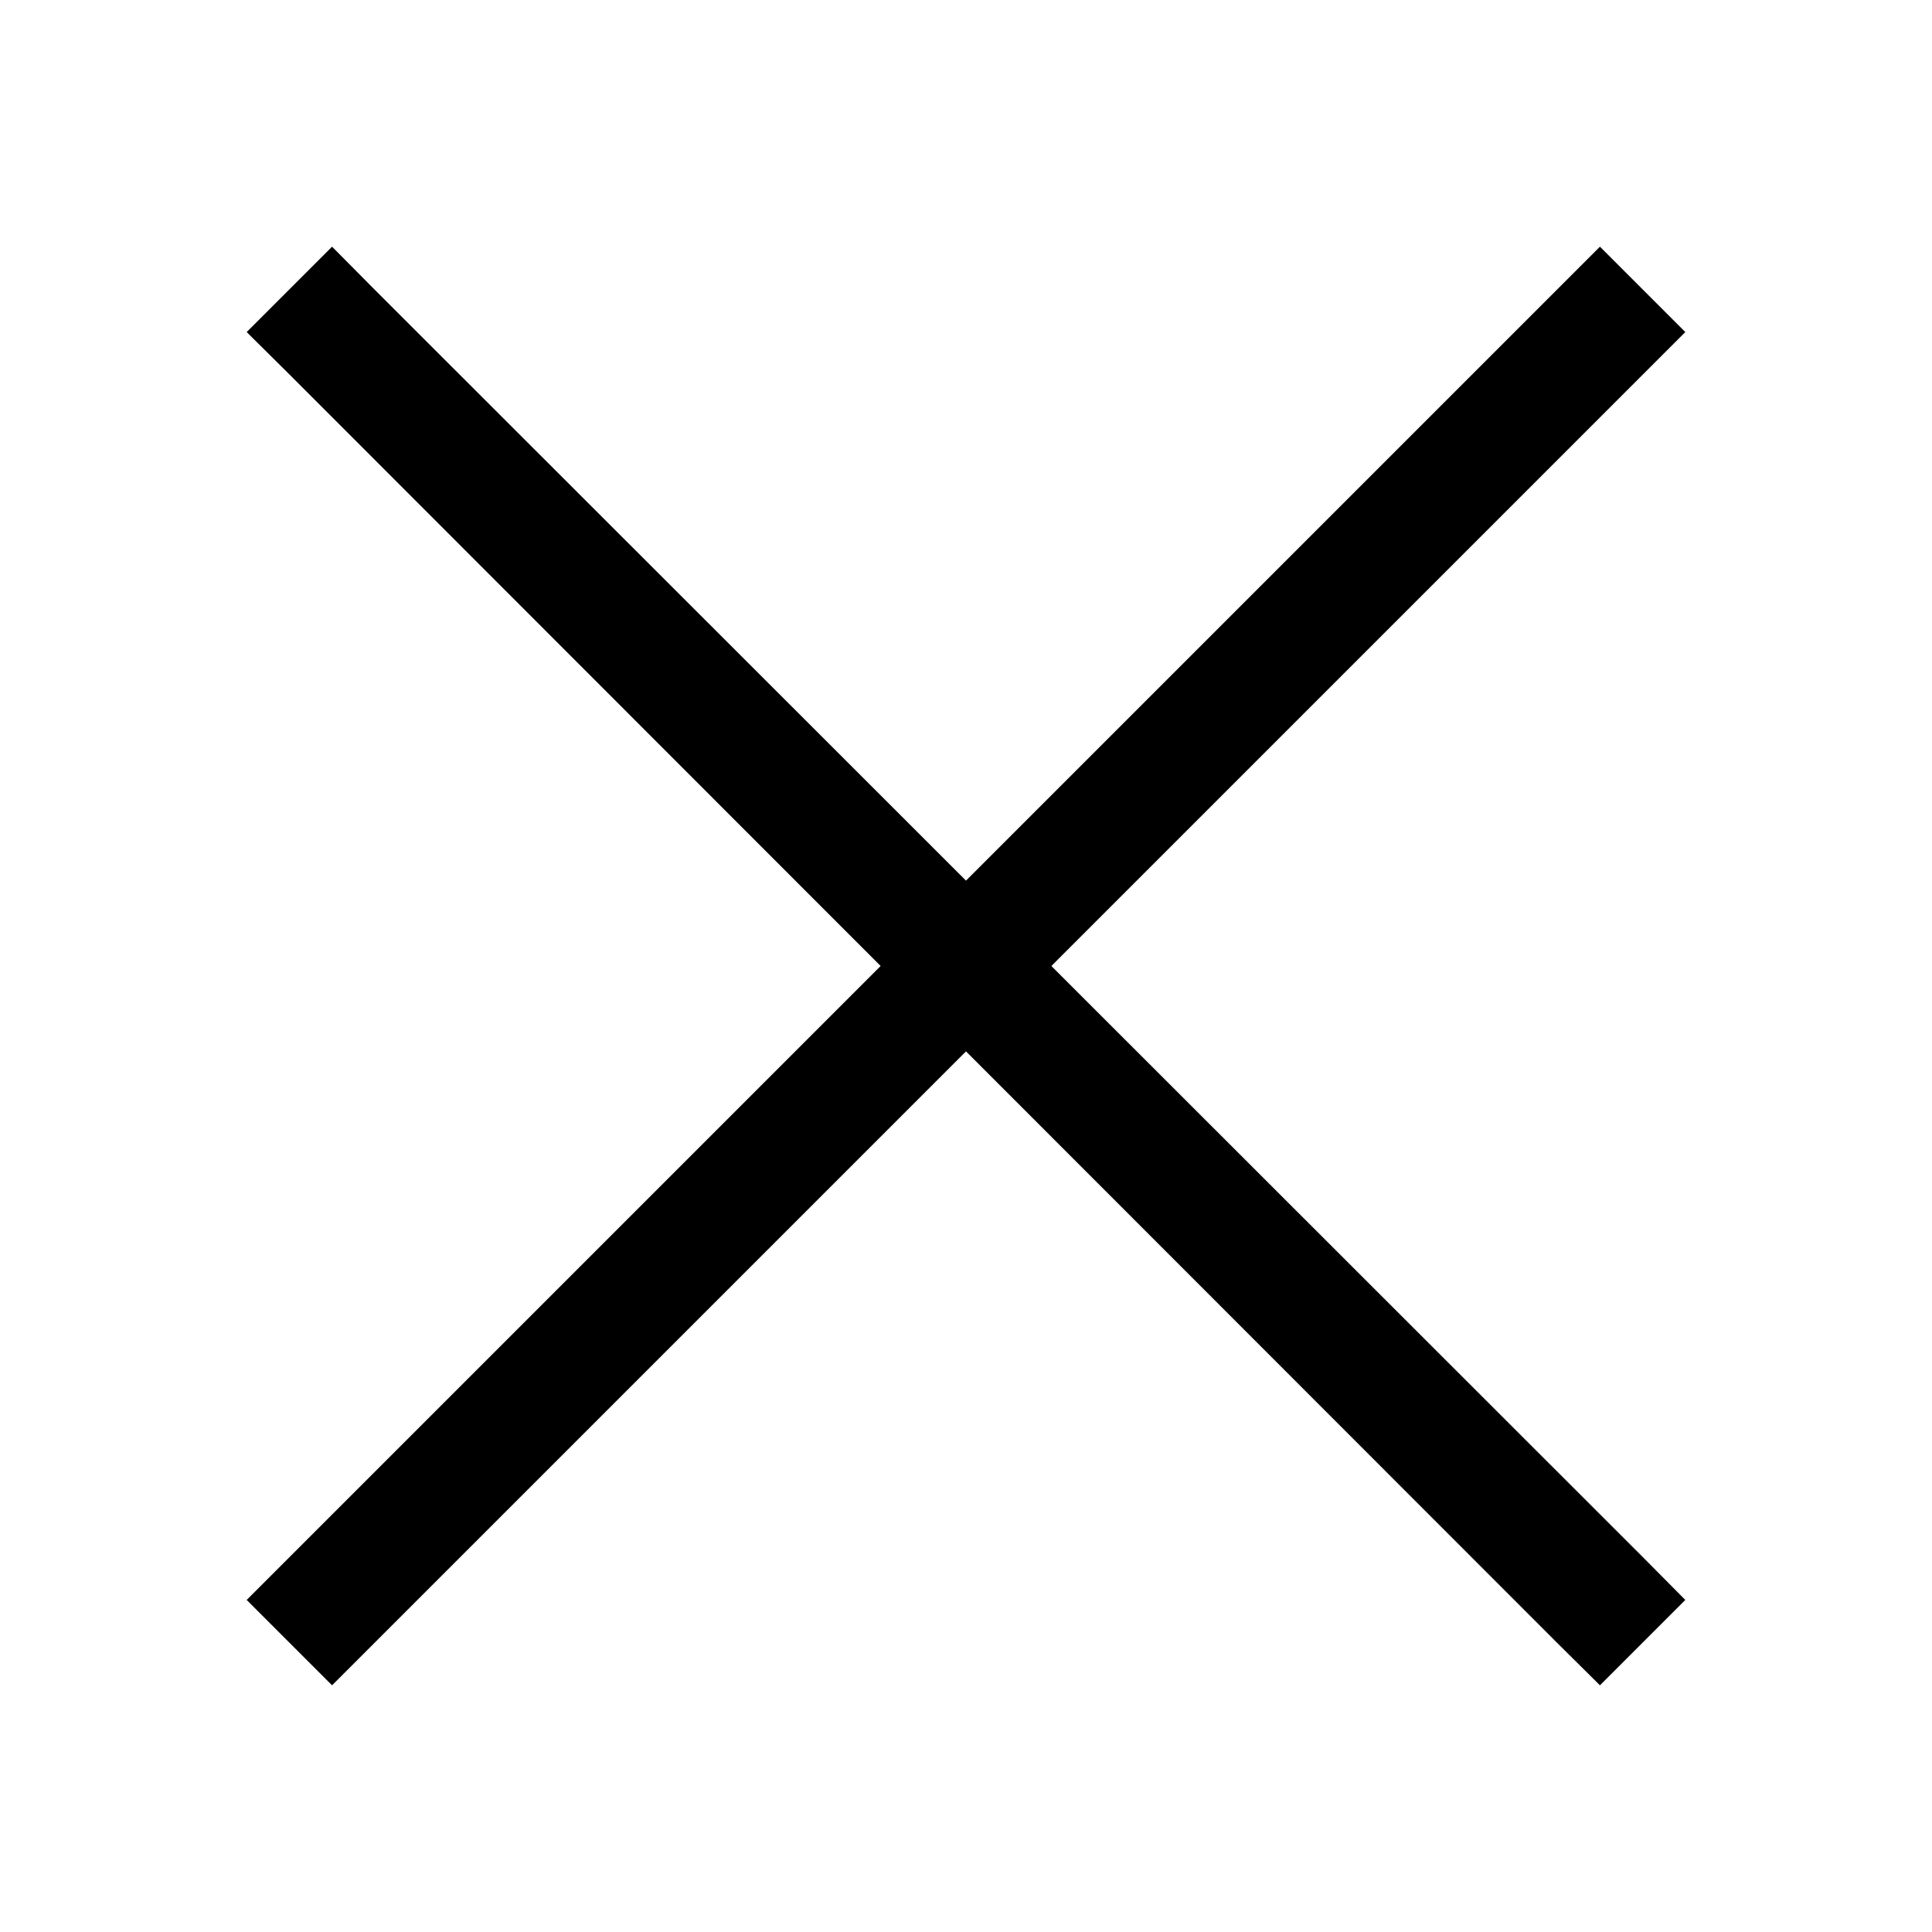
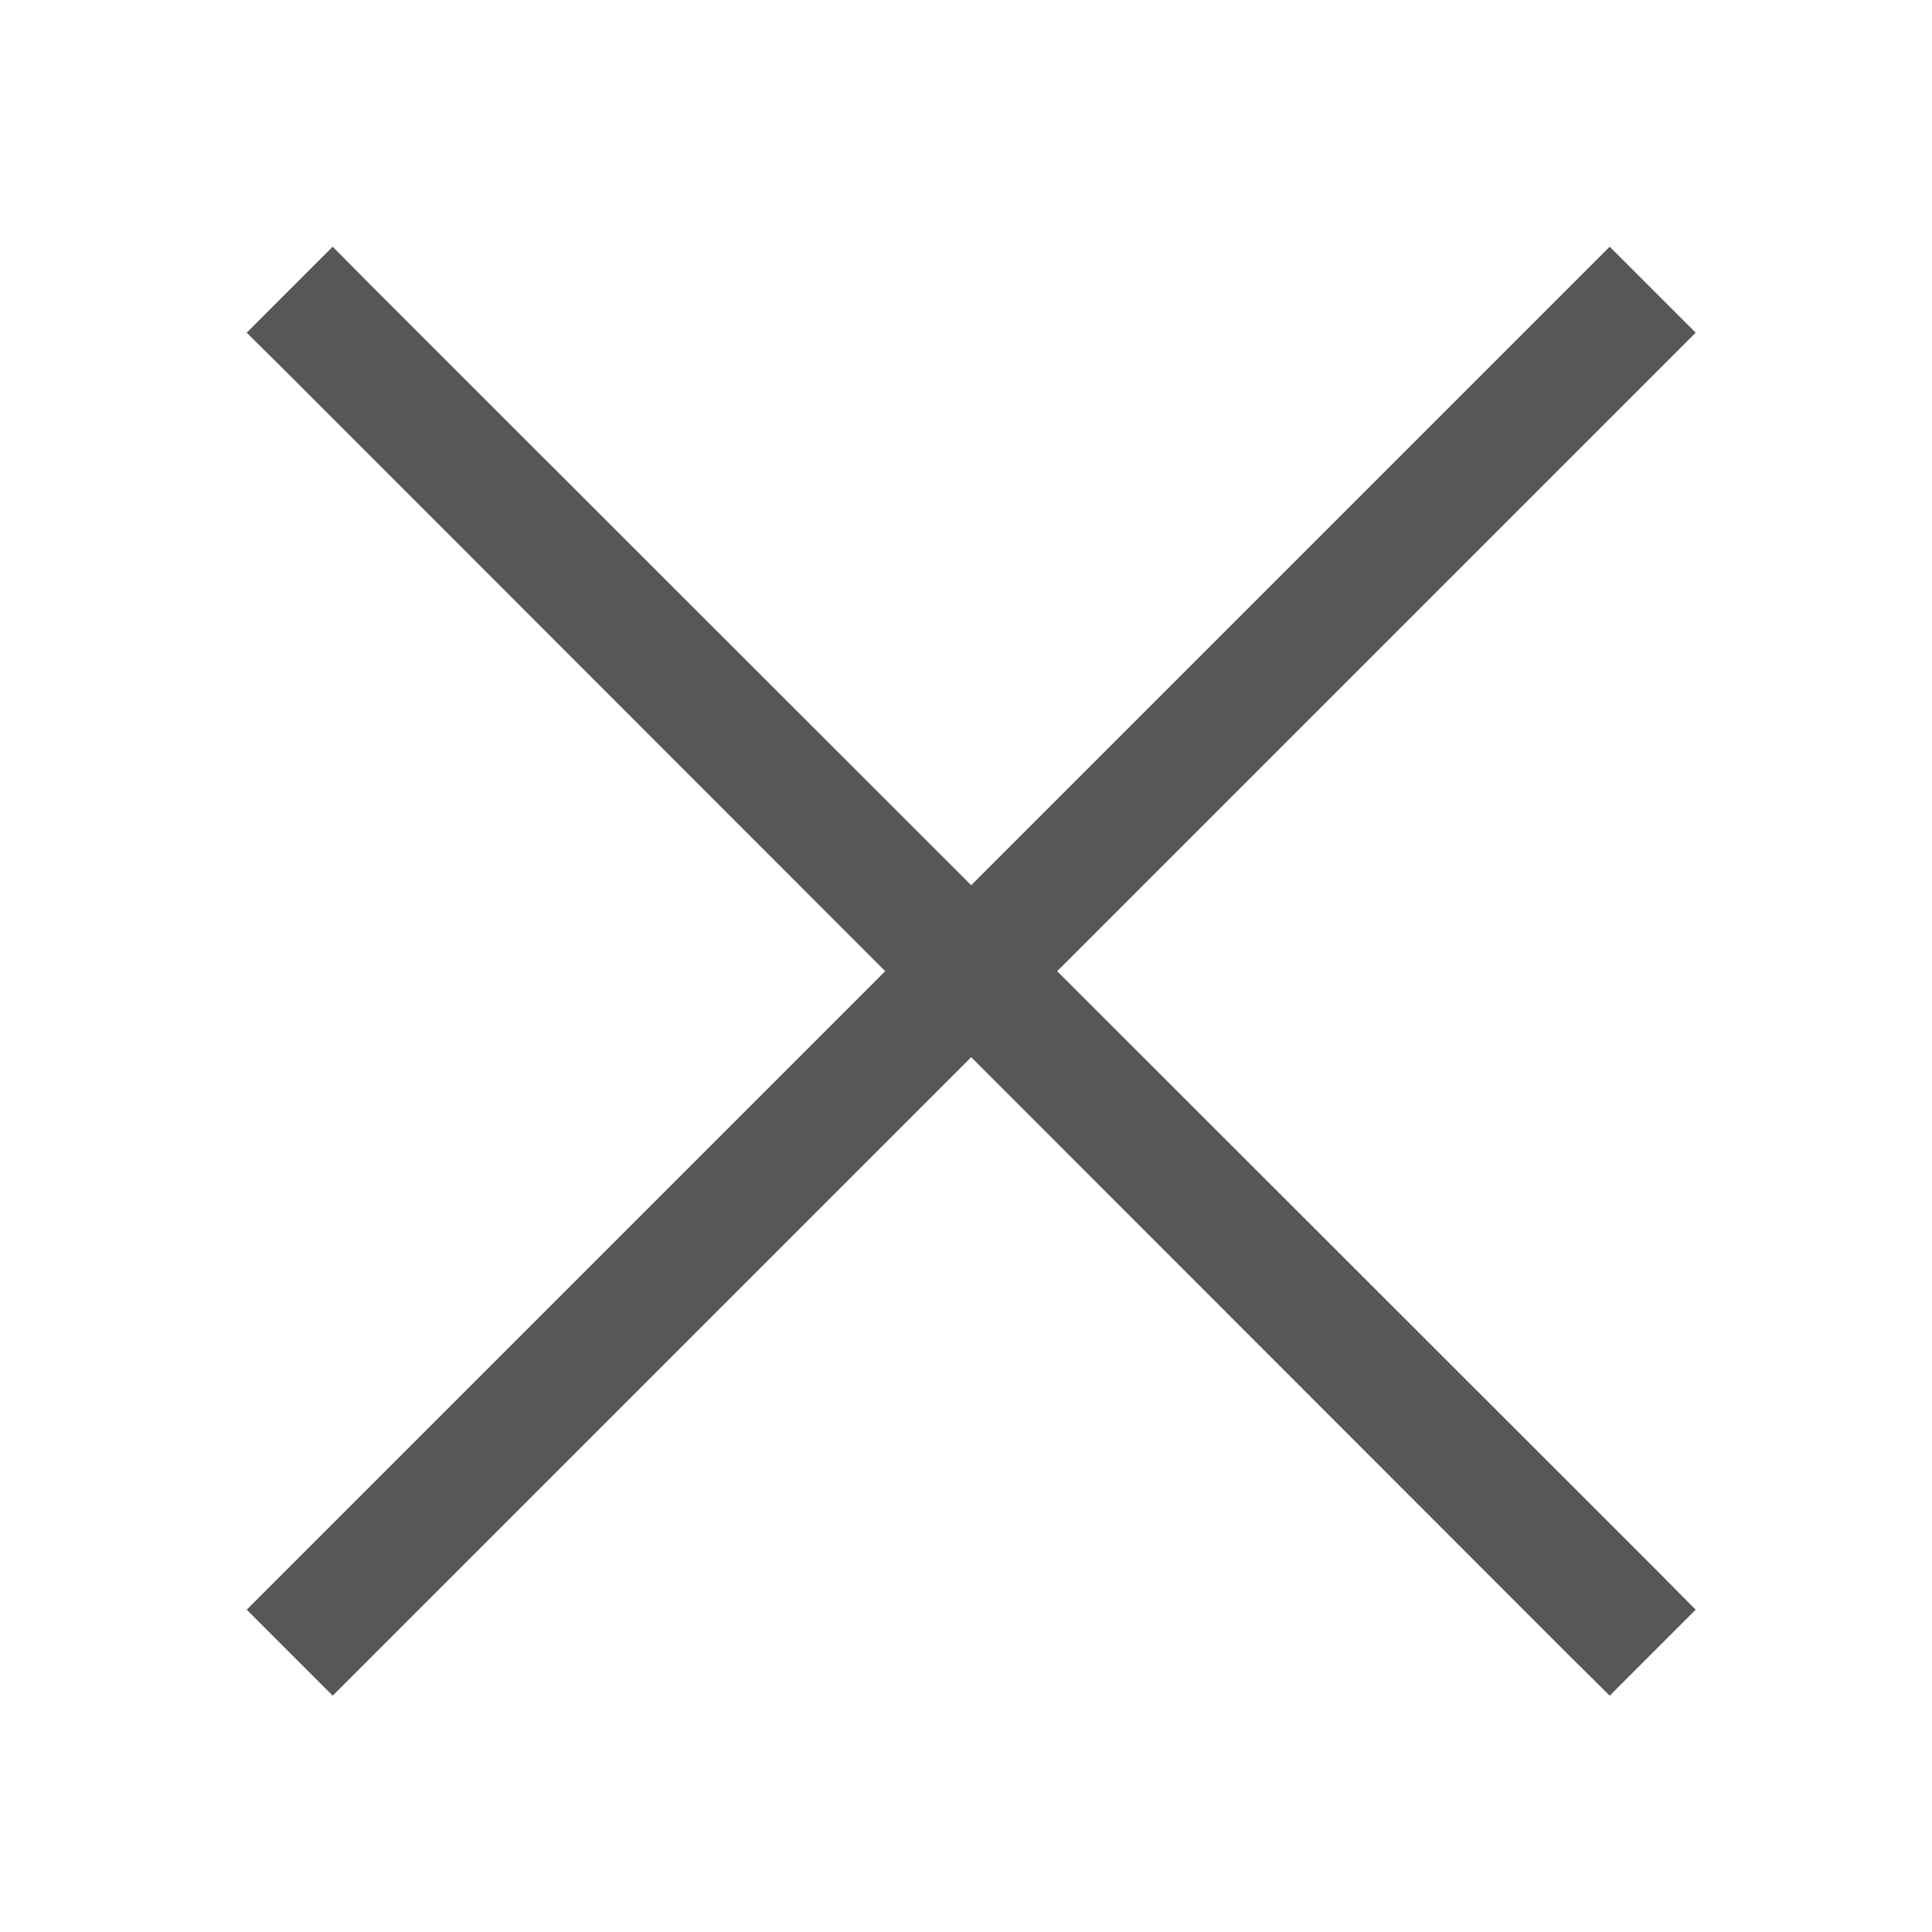
- <svg xmlns="http://www.w3.org/2000/svg" viewBox="0 0 16 16" version="1.1">
-   <g id="surface1">
-     <path style=" " d="M 2.75 2.043 L 2.043 2.75 L 2.398 3.102 L 7.293 8 L 2.043 13.25 L 2.75 13.957 L 8 8.707 L 12.895 13.605 L 13.25 13.957 L 13.957 13.25 L 13.605 12.895 L 8.707 8 L 13.957 2.75 L 13.25 2.043 L 8 7.293 L 3.102 2.398 Z " />
+ <svg xmlns="http://www.w3.org/2000/svg" width="100%" height="100%" viewBox="0 0 16 16" version="1.1" xml:space="preserve" style="fill-rule:evenodd;clip-rule:evenodd;stroke-linejoin:round;stroke-miterlimit:1.414;">
+   <g id="surface1" transform="matrix(1.00721,0,0,1.00721,-0.0147363,-0.0147363)">
+     <path d="M2.75,2.043L2.043,2.75L2.398,3.102L7.293,8L2.043,13.25L2.75,13.957L8,8.707L12.895,13.605L13.25,13.957L13.957,13.25L13.605,12.895L8.707,8L13.957,2.75L13.25,2.043L8,7.293L3.102,2.398L2.75,2.043Z" style="fill:rgb(87,87,87);fill-rule:nonzero;" />
  </g>
</svg>
